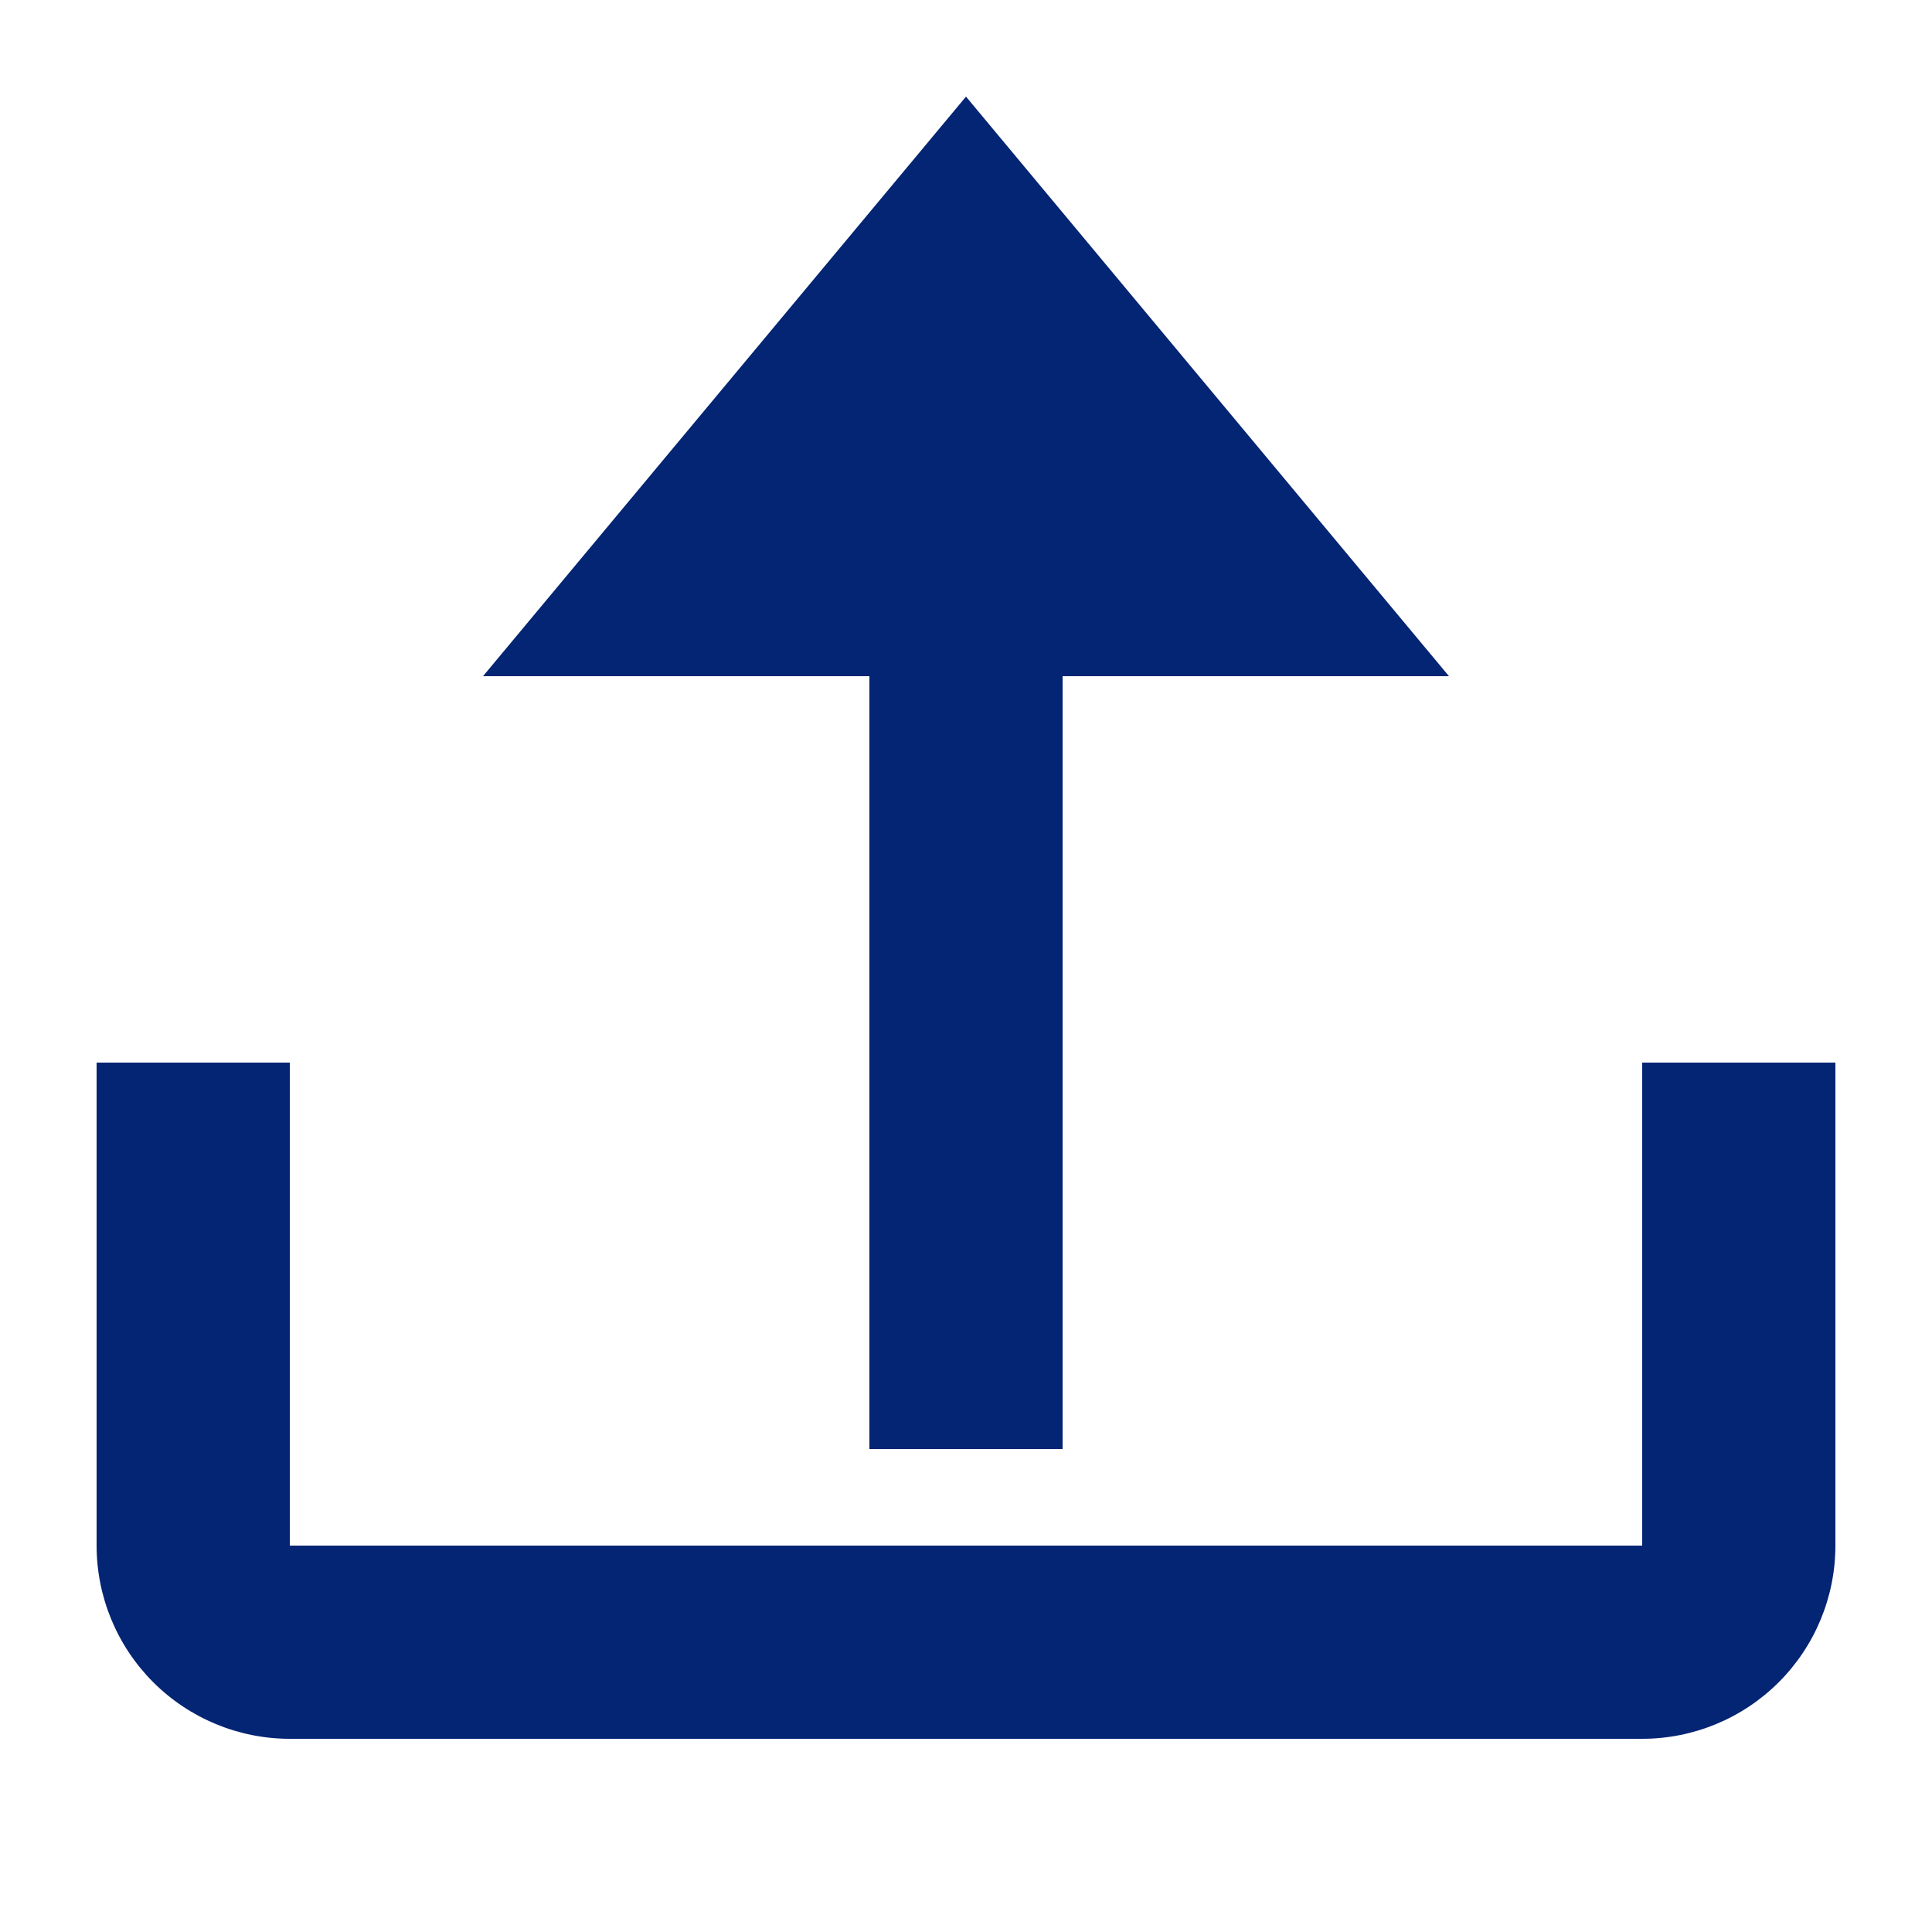
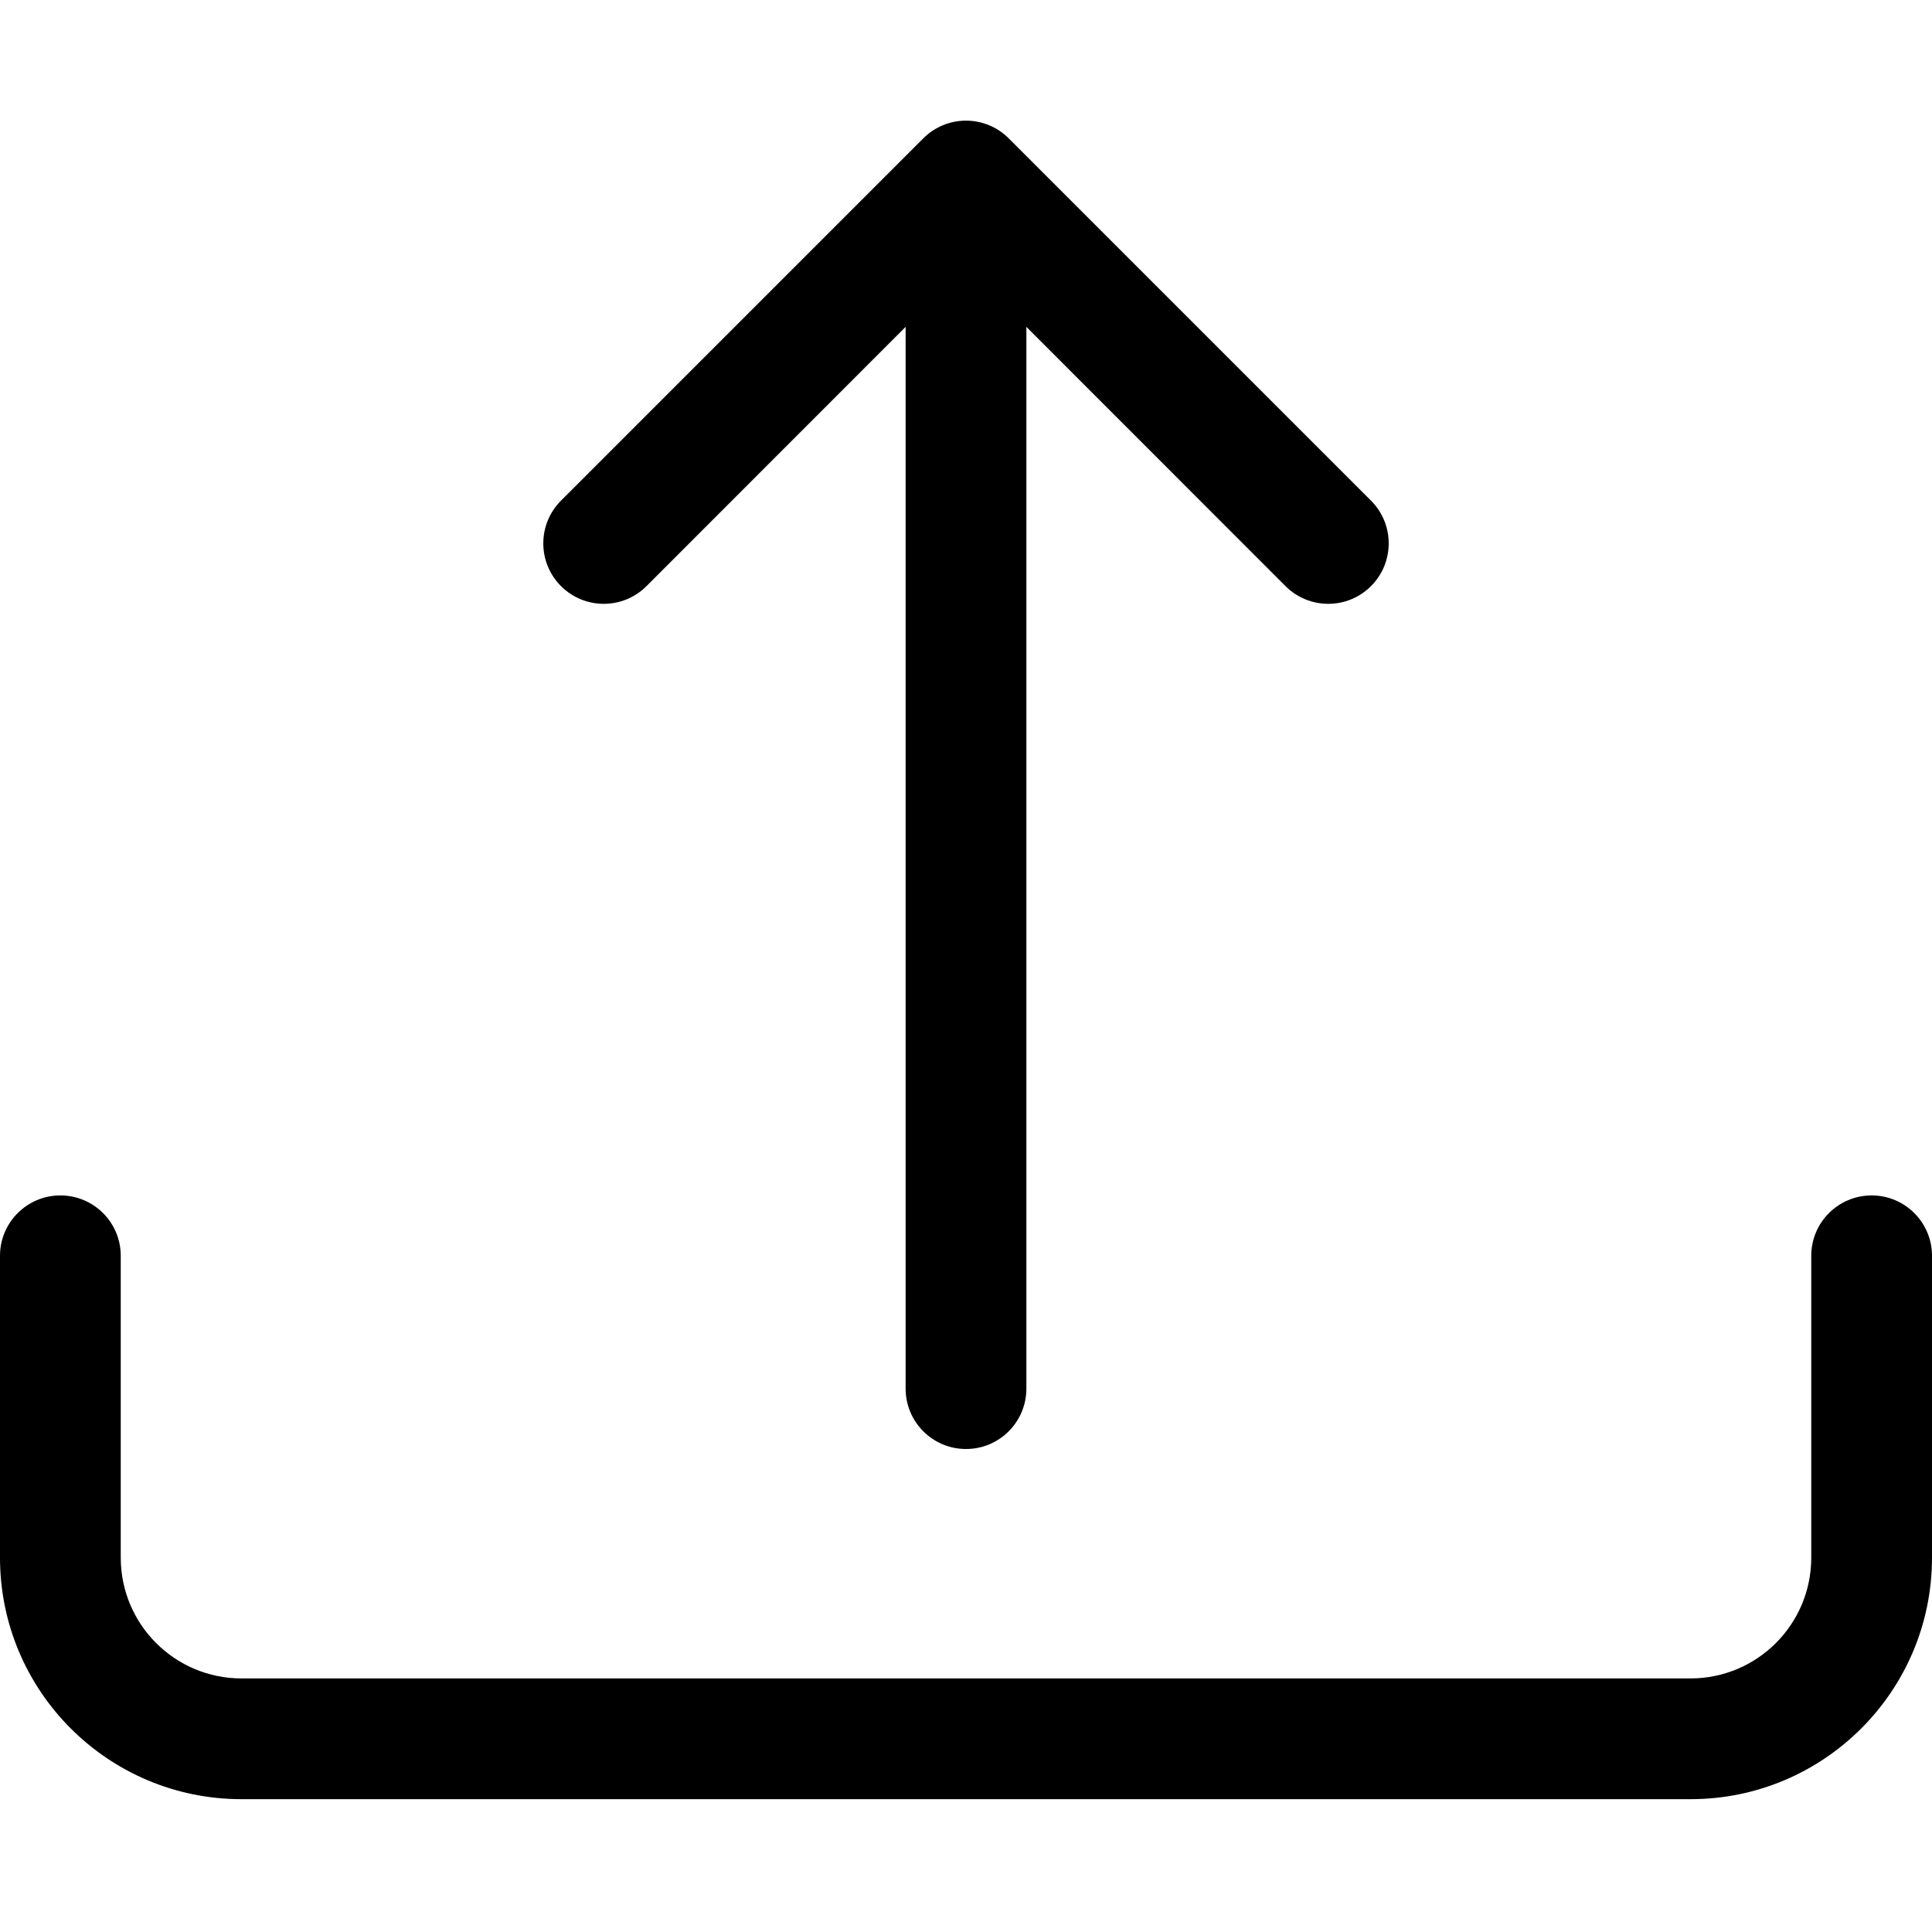
- <svg xmlns="http://www.w3.org/2000/svg" width="20" height="20" viewBox="0 0 20 20" fill="none">
-   <path d="M17 11V16H3V11H1V16C1 16.53 1.211 17.039 1.586 17.414C1.961 17.789 2.47 18 3 18H17C17.53 18 18.039 17.789 18.414 17.414C18.789 17.039 19 16.53 19 16V11H17Z" fill="#042474" />
-   <path d="M10 1L5 7H9V15H11V7H15L10 1Z" fill="#042474" />
+ <svg xmlns="http://www.w3.org/2000/svg" width="16" height="16" fill="currentColor" class="bi bi-upload" viewBox="0 0 16 16">
+   <path d="M.5 9.9a.5.5 0 0 1 .5.5v2.5a1 1 0 0 0 1 1h12a1 1 0 0 0 1-1v-2.5a.5.5 0 0 1 1 0v2.5a2 2 0 0 1-2 2H2a2 2 0 0 1-2-2v-2.5a.5.5 0 0 1 .5-.5" />
+   <path d="M7.646 1.146a.5.5 0 0 1 .708 0l3 3a.5.5 0 0 1-.708.708L8.5 2.707V11.5a.5.5 0 0 1-1 0V2.707L5.354 4.854a.5.5 0 1 1-.708-.708z" />
</svg>
